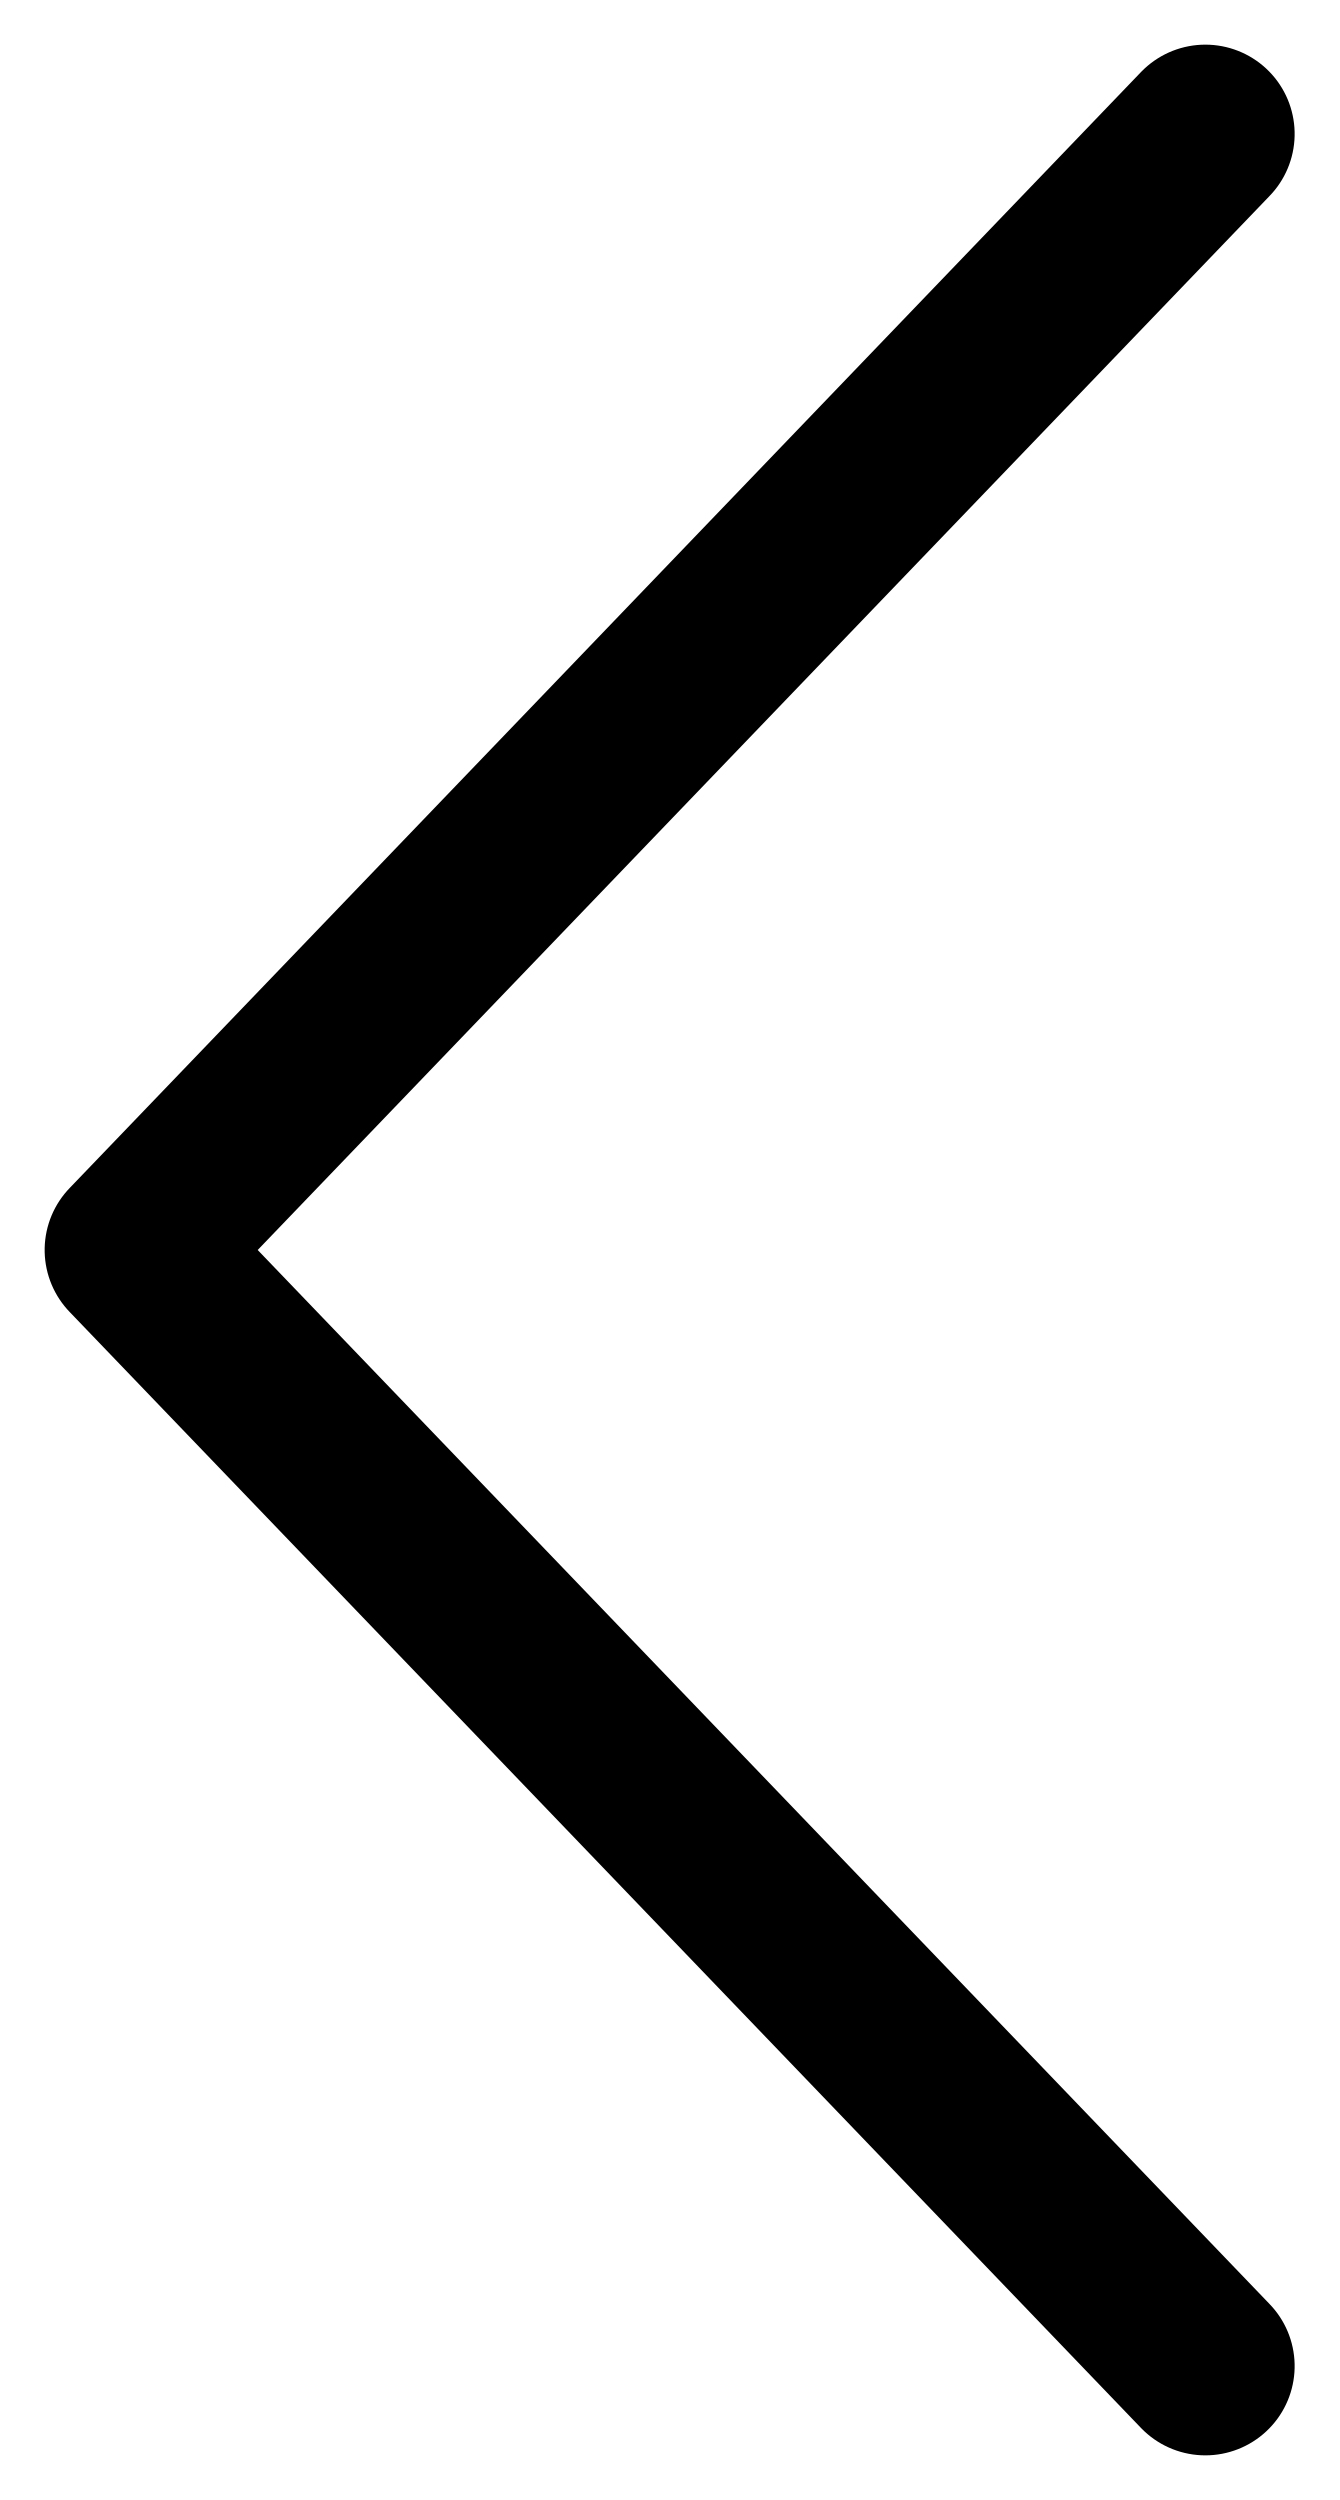
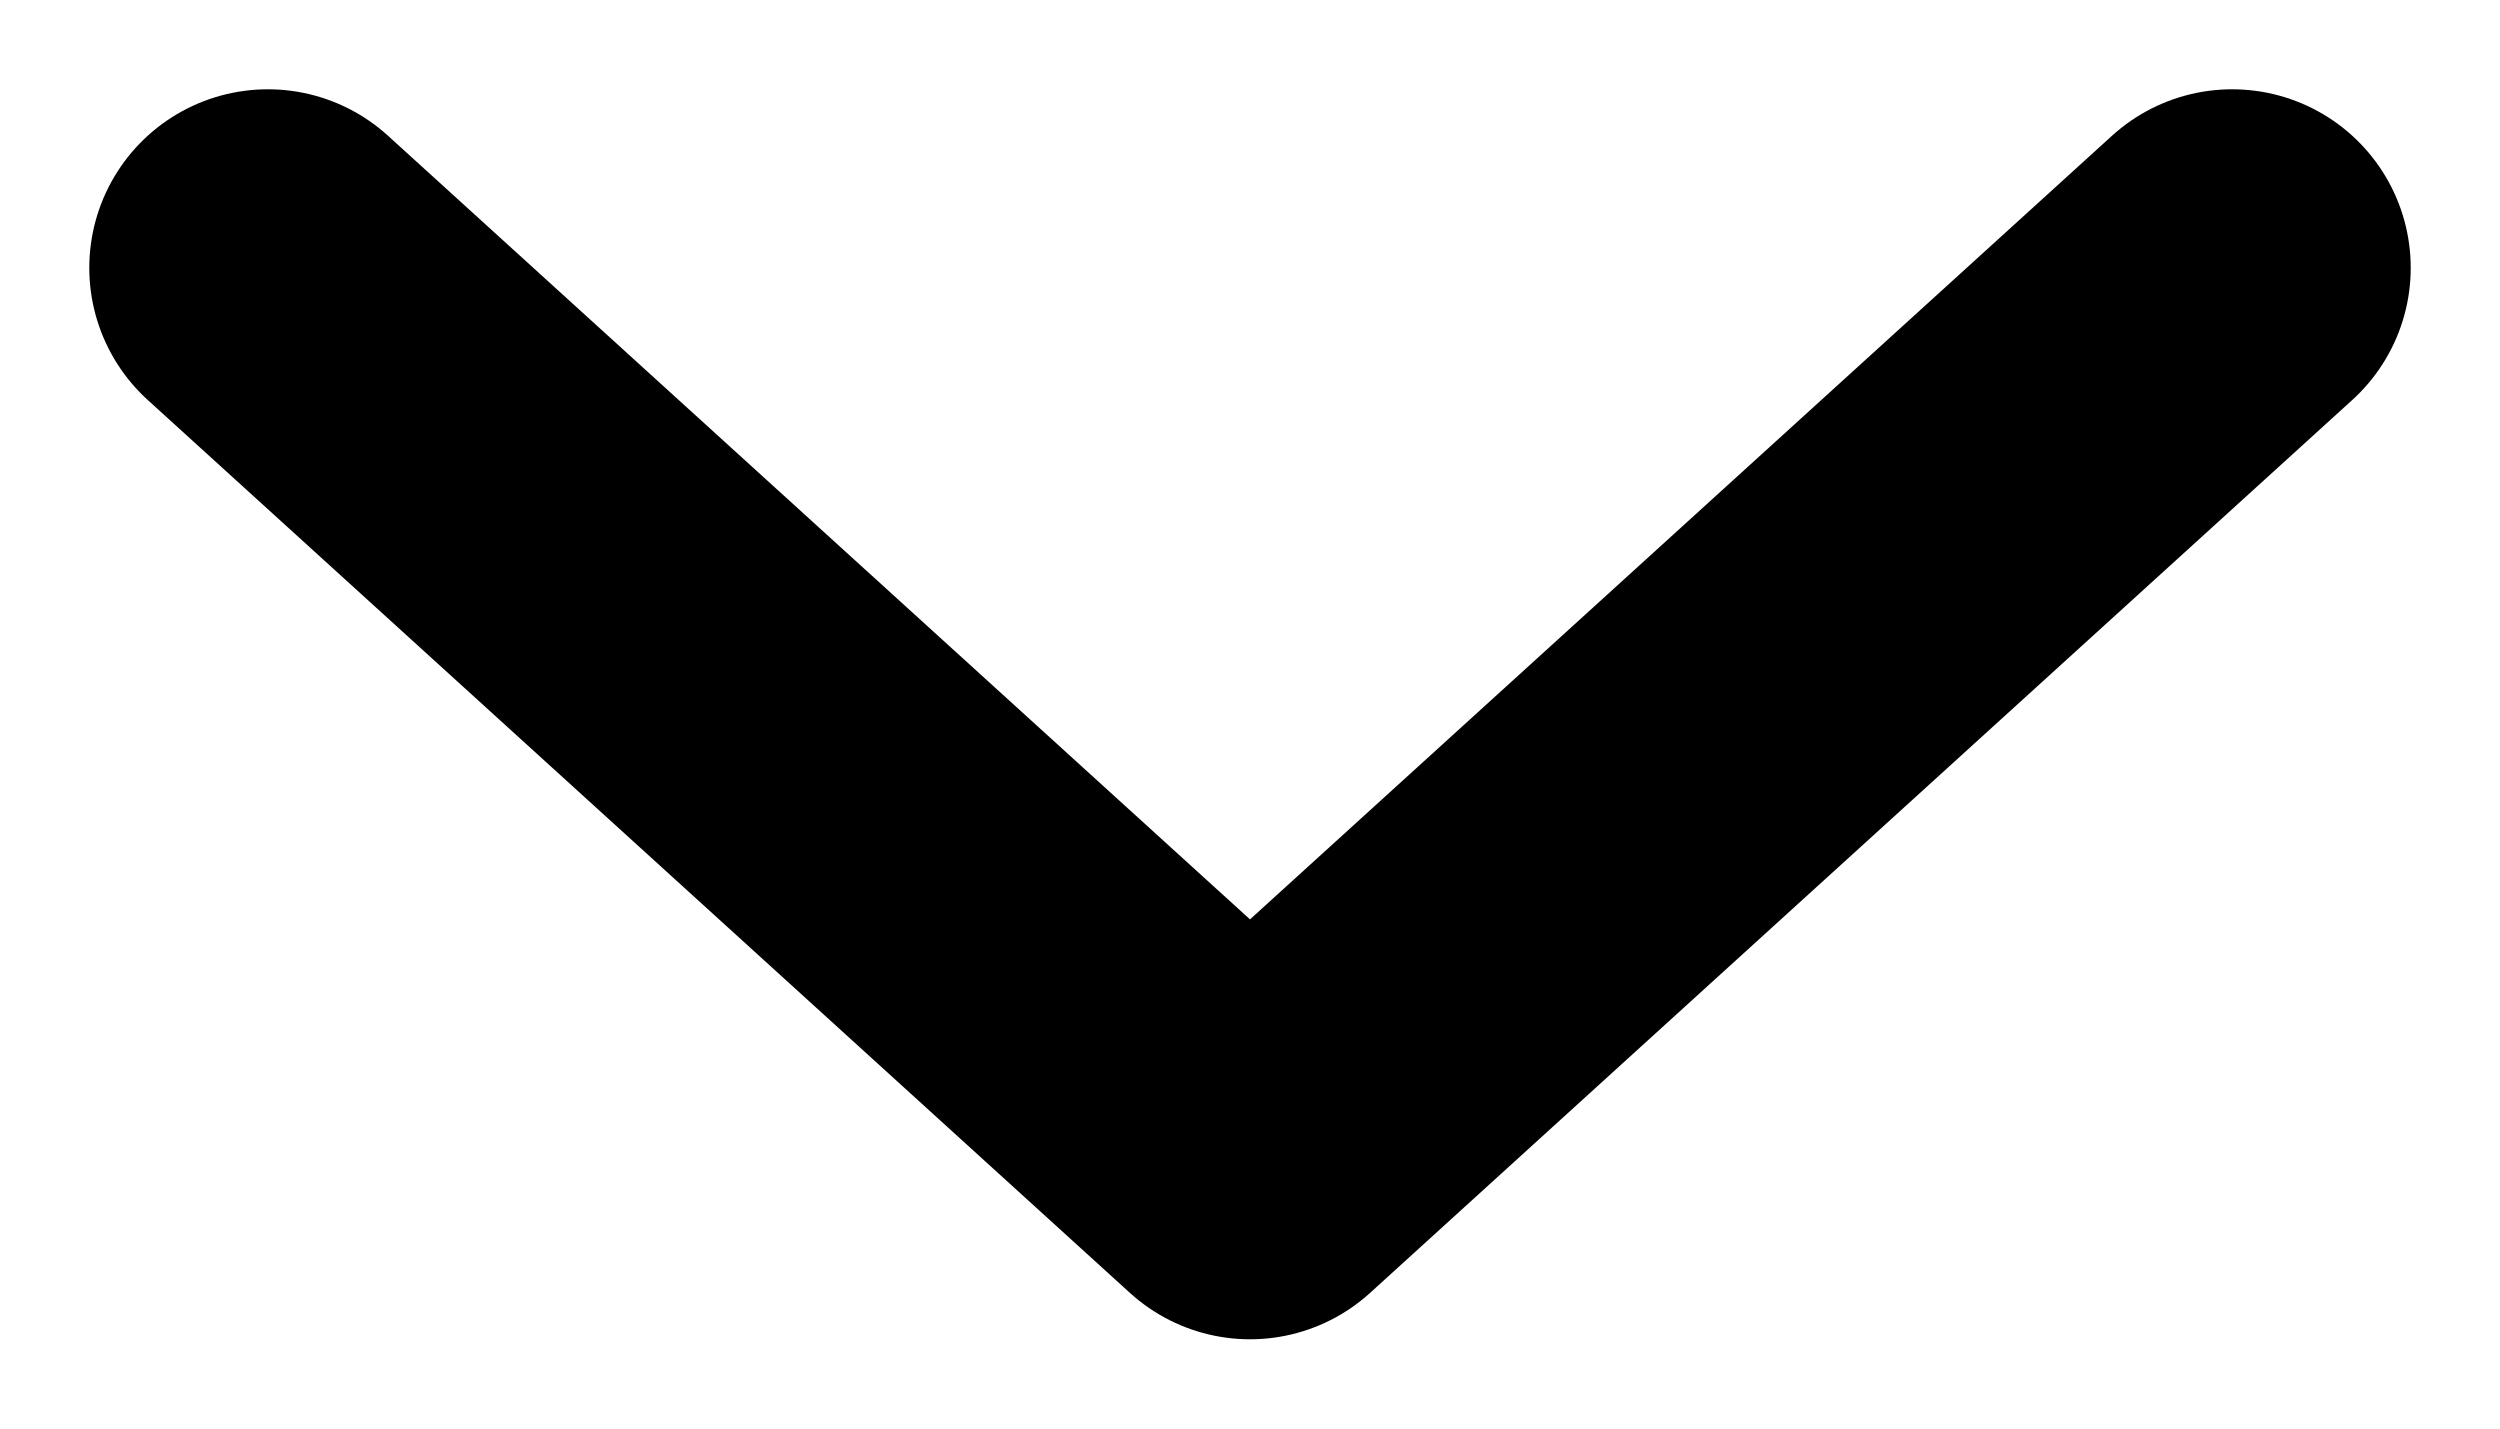
- <svg xmlns="http://www.w3.org/2000/svg" width="15px" height="28px" viewBox="0 0 15 28" version="1.1">
+ <svg xmlns="http://www.w3.org/2000/svg" width="14px" height="8px" viewBox="0 0 14 8" version="1.1">
  <g id="Page" stroke="none" stroke-width="1" fill="none" fill-rule="evenodd" stroke-linecap="round" stroke-linejoin="round">
-     <g id="Brand---Create-a-new-Campaign---Step-8-Choose-and-Influencer-–-Selected" transform="translate(-569, -47)" fill-rule="nonzero" stroke="#000000" stroke-width="2">
-       <g id="chevron-down" transform="translate(576.5, 61) rotate(90) translate(-576.5, -61) translate(564, 55)">
-         <path d="M0,0 L12.5,12 L25,0" />
+     <g id="Account-History---fomopromo-invoices---Brand" transform="translate(-536, -372)" fill-rule="nonzero" stroke="#000000" stroke-width="2">
+       <g id="chevron-down-copy-2" transform="translate(537.5, 373.5)">
+         <path d="M0,0 L5.5,5 L11,0" id="chevron-down" />
      </g>
    </g>
  </g>
</svg>
